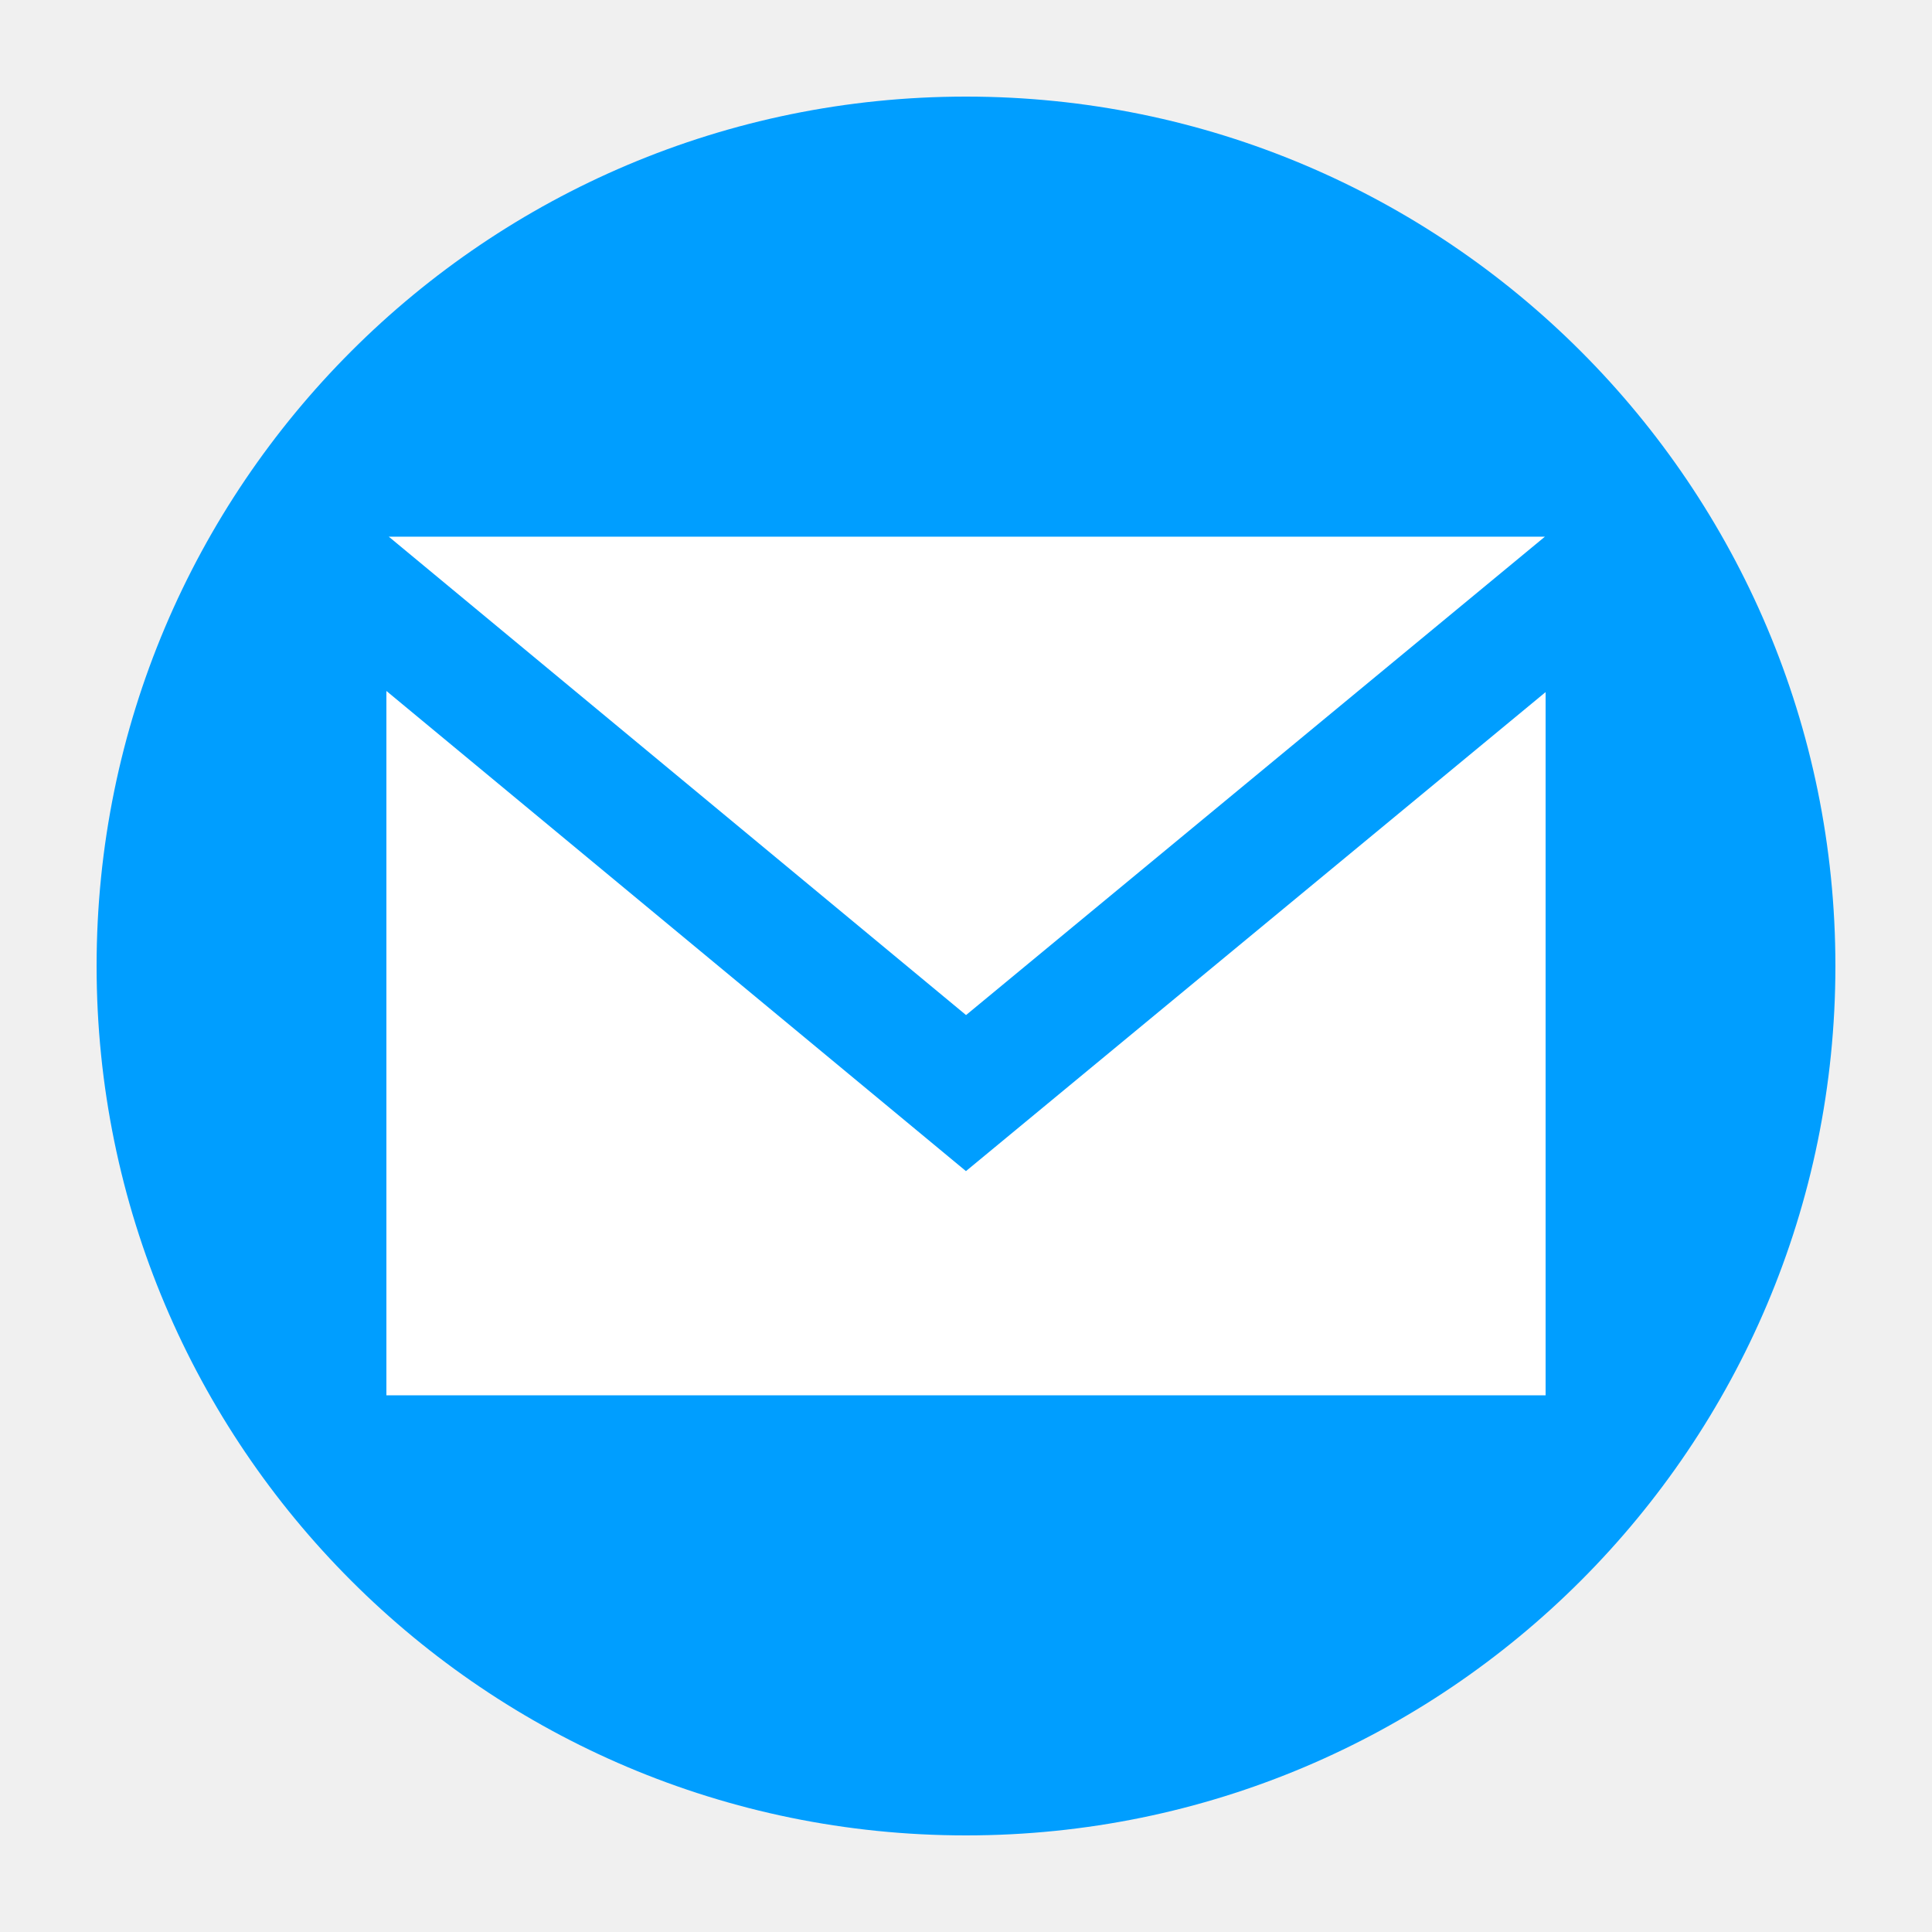
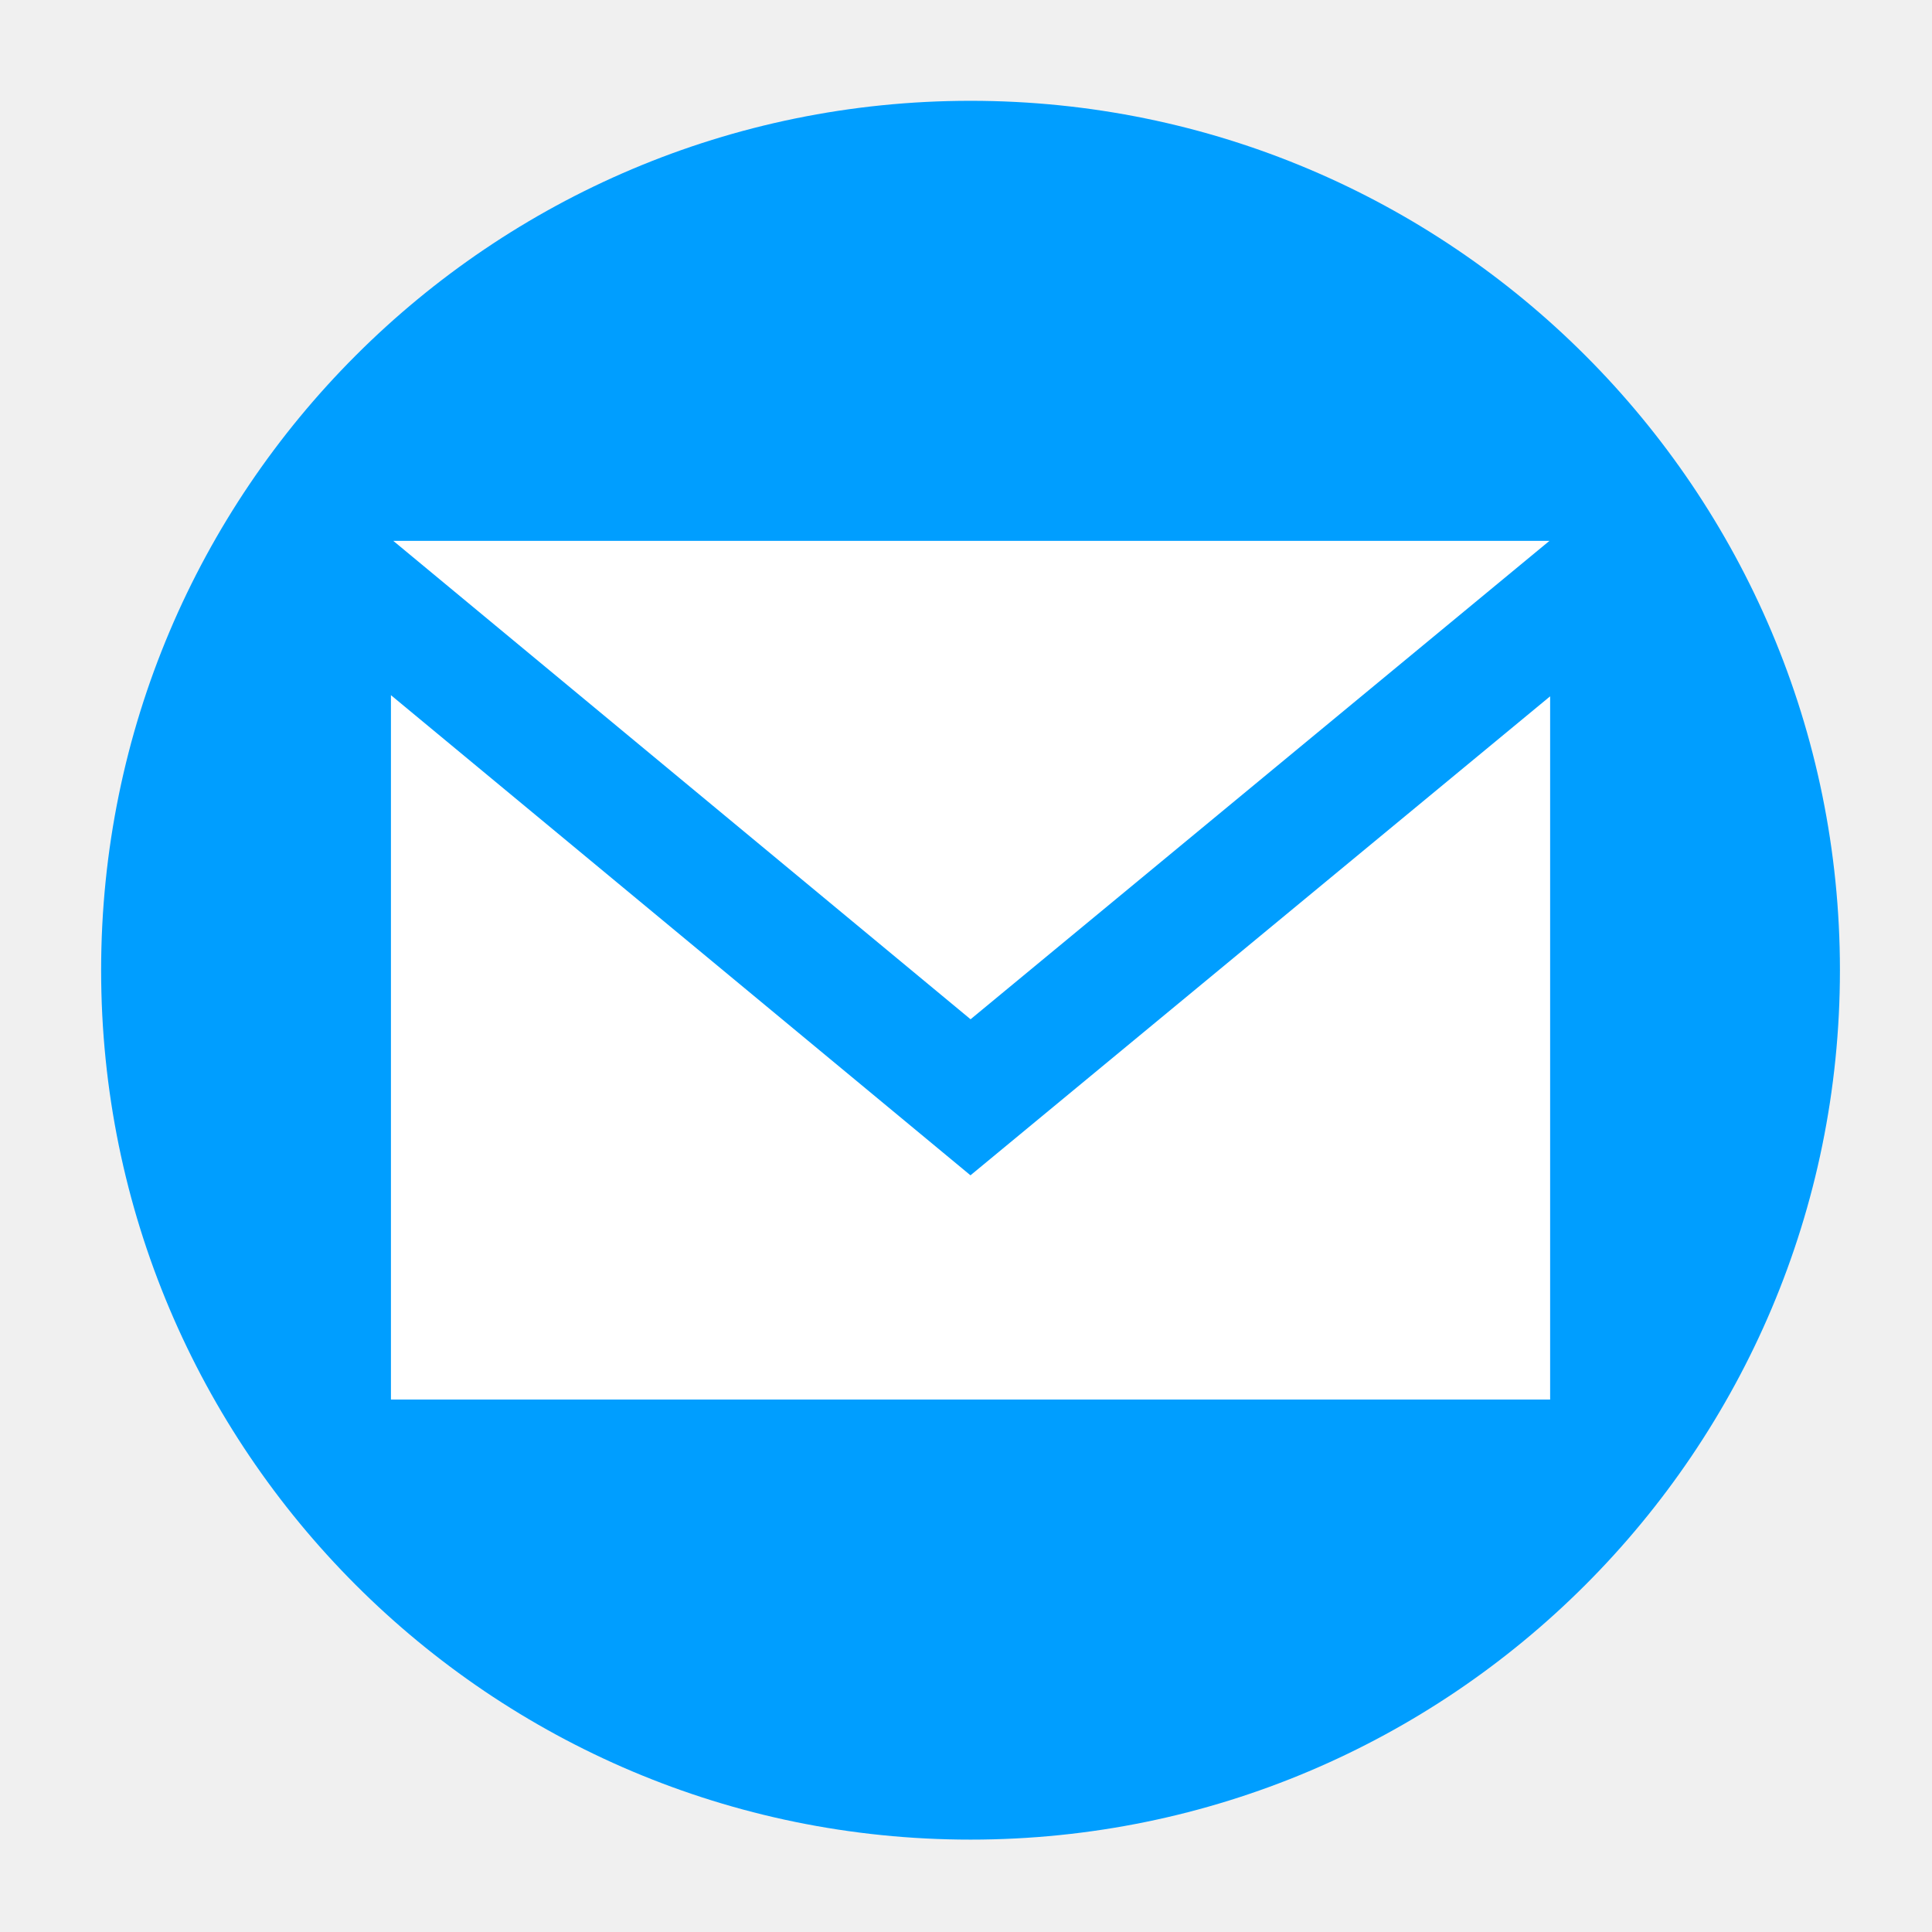
- <svg xmlns="http://www.w3.org/2000/svg" version="1.0" x="0px" y="0px" width="200px" height="200px" viewBox="-274.468 752.066 200 200" enable-background="new -274.468 752.066 200 200" xml:space="preserve">
-   <g id="Email_circle">
-     <circle fill="#009EFF" cx="-174.468" cy="852.066" r="90" />
-   </g>
-   <g id="Email_logo">
-     <path id="email-3-icon" fill="#FFFFFF" d="M-174.463,857.145l-59.758-49.522h119.681L-174.463,857.145z M-174.473,873.299   l-59.995-49.705v72.917h120v-72.798L-174.473,873.299z" />
+ <svg xmlns="http://www.w3.org/2000/svg" version="1.1" width="200" height="200" viewBox="165.532 752.066 200 200" id="svg3093" xml:space="preserve">
+   <defs id="defs3107" />
+   <g id="Email">
+     <circle cx="266.001" cy="852.502" r="90" id="circle3098" style="fill:#009eff" />
+     <path d="m 266.005,857.58 -59.758,-49.522 h 119.681 l -59.923,49.522 z m -0.01,16.154 -59.994,-49.705 v 72.917 h 120 v -72.798 l -60.006,49.586 z" id="email-3-icon" style="fill:#ffffff" />
  </g>
</svg>
